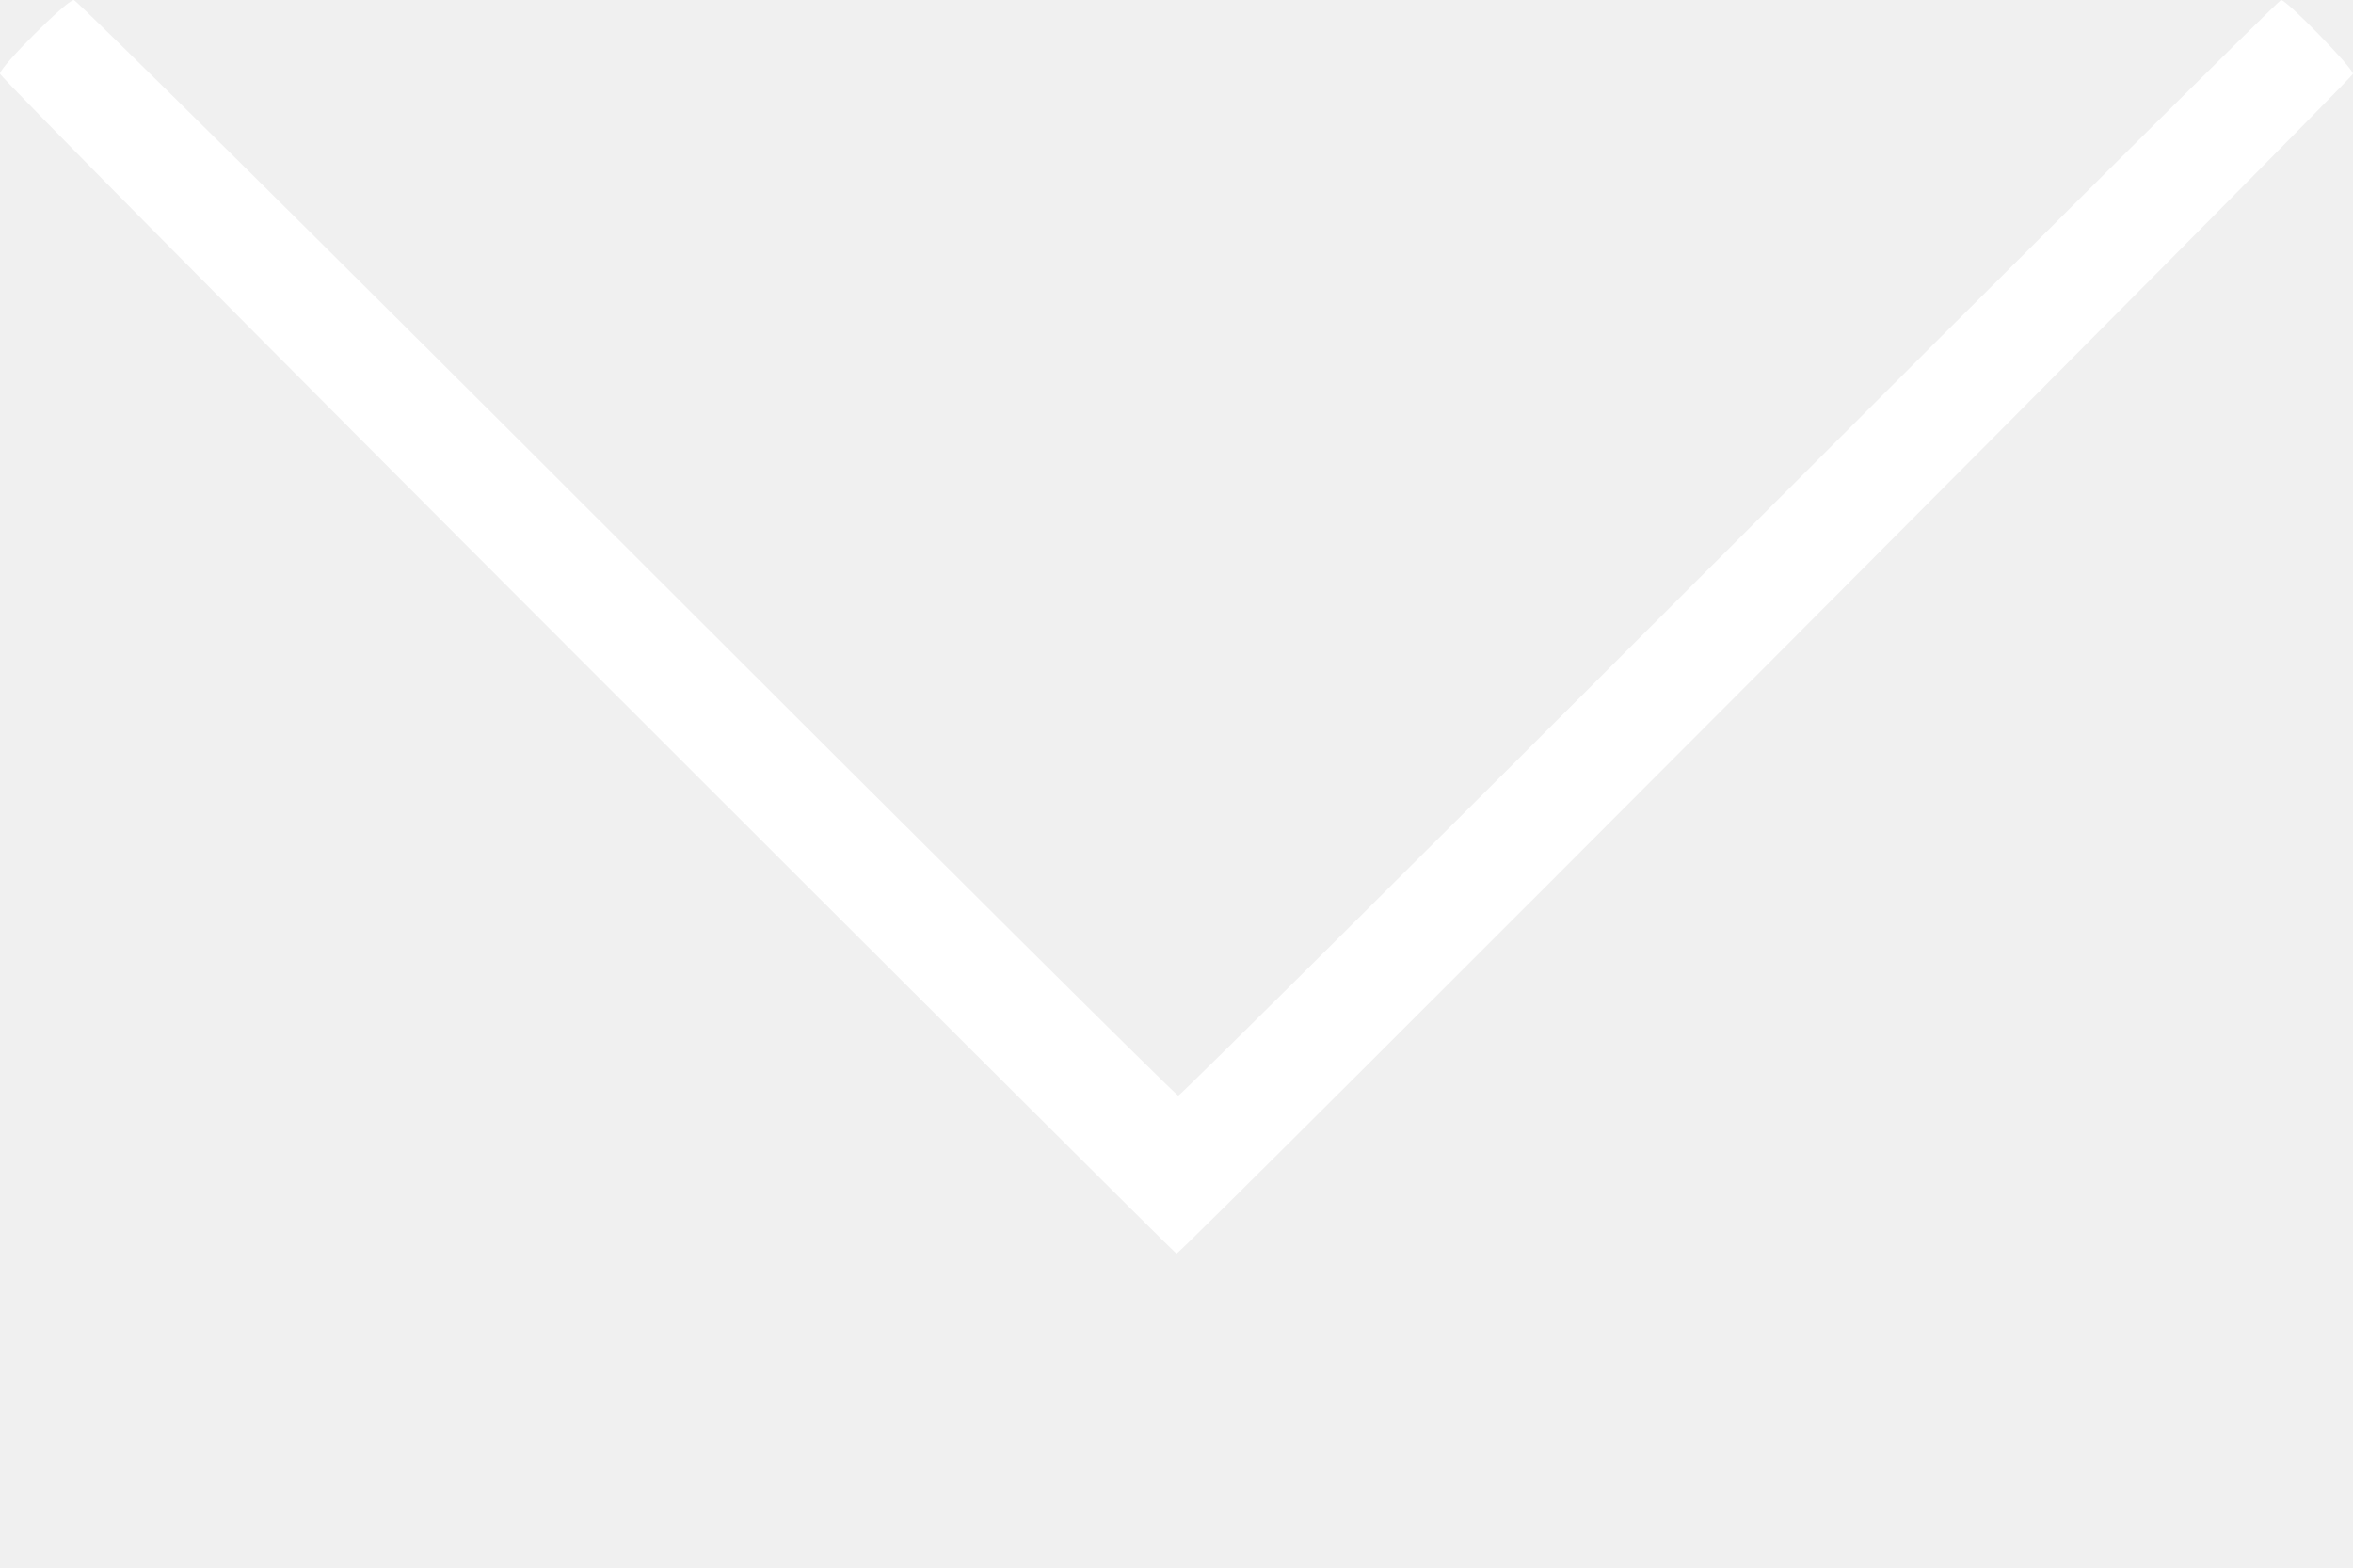
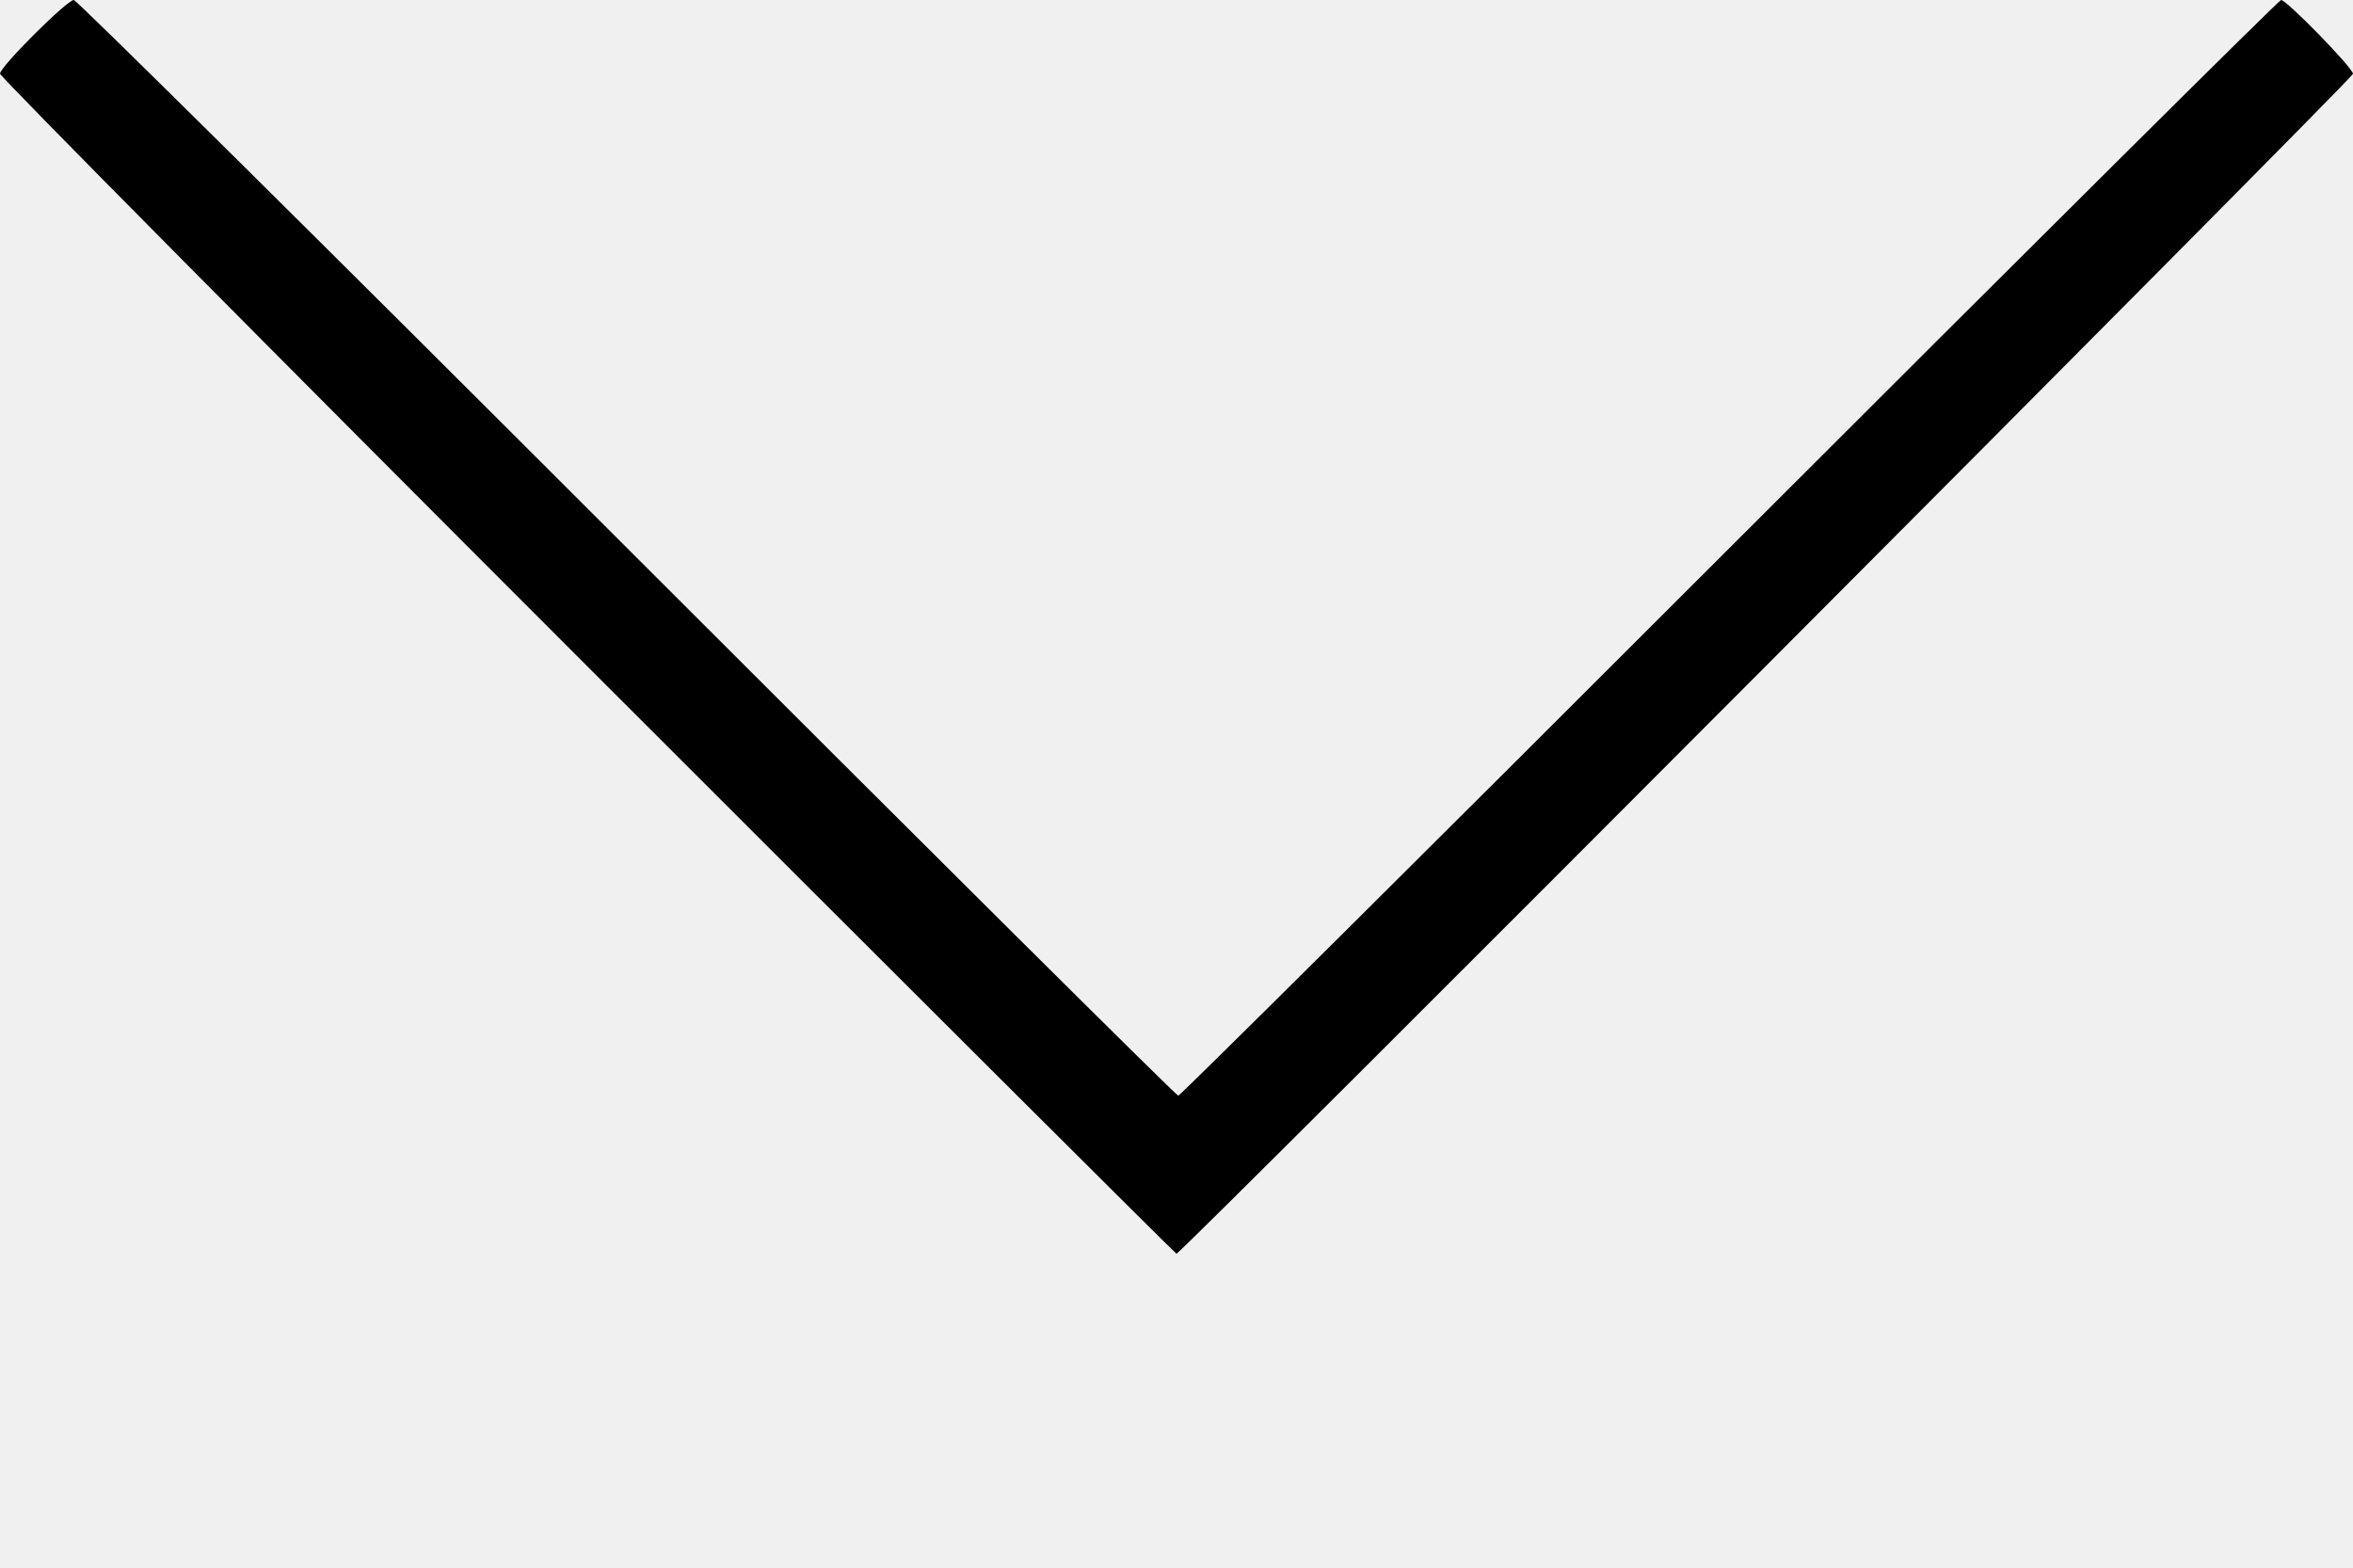
<svg xmlns="http://www.w3.org/2000/svg" viewBox="0 0 837.5 557.812" version="1.1" x="0px" y="0px">
  <g transform="translate(-139.4613,-425.041)">
-     <path style="" d="M 348.522,662.227 C 233.539,547.242 139.461,452.309 139.461,451.266 c 0,-2.444 23.825,-26.225 26.274,-26.225 1.02,0 89.603,87.75 196.851,195 107.248,107.25 195.561,195 196.25,195 0.689,0 89.002,-87.75 196.25,-195 107.248,-107.25 195.571,-195 196.272,-195 2.012,0 25.603,24.209 25.603,26.274 0,1.622 -417.135,419.976 -418.753,419.976 -0.344,0 -94.703,-94.079 -209.686,-209.064 z" fill="#ffffff" />
+     <path style="" d="M 348.522,662.227 C 233.539,547.242 139.461,452.309 139.461,451.266 c 0,-2.444 23.825,-26.225 26.274,-26.225 1.02,0 89.603,87.75 196.851,195 107.248,107.25 195.561,195 196.25,195 0.689,0 89.002,-87.75 196.25,-195 107.248,-107.25 195.571,-195 196.272,-195 2.012,0 25.603,24.209 25.603,26.274 0,1.622 -417.135,419.976 -418.753,419.976 -0.344,0 -94.703,-94.079 -209.686,-209.064 z" fill="#000000" />
  </g>
</svg>
